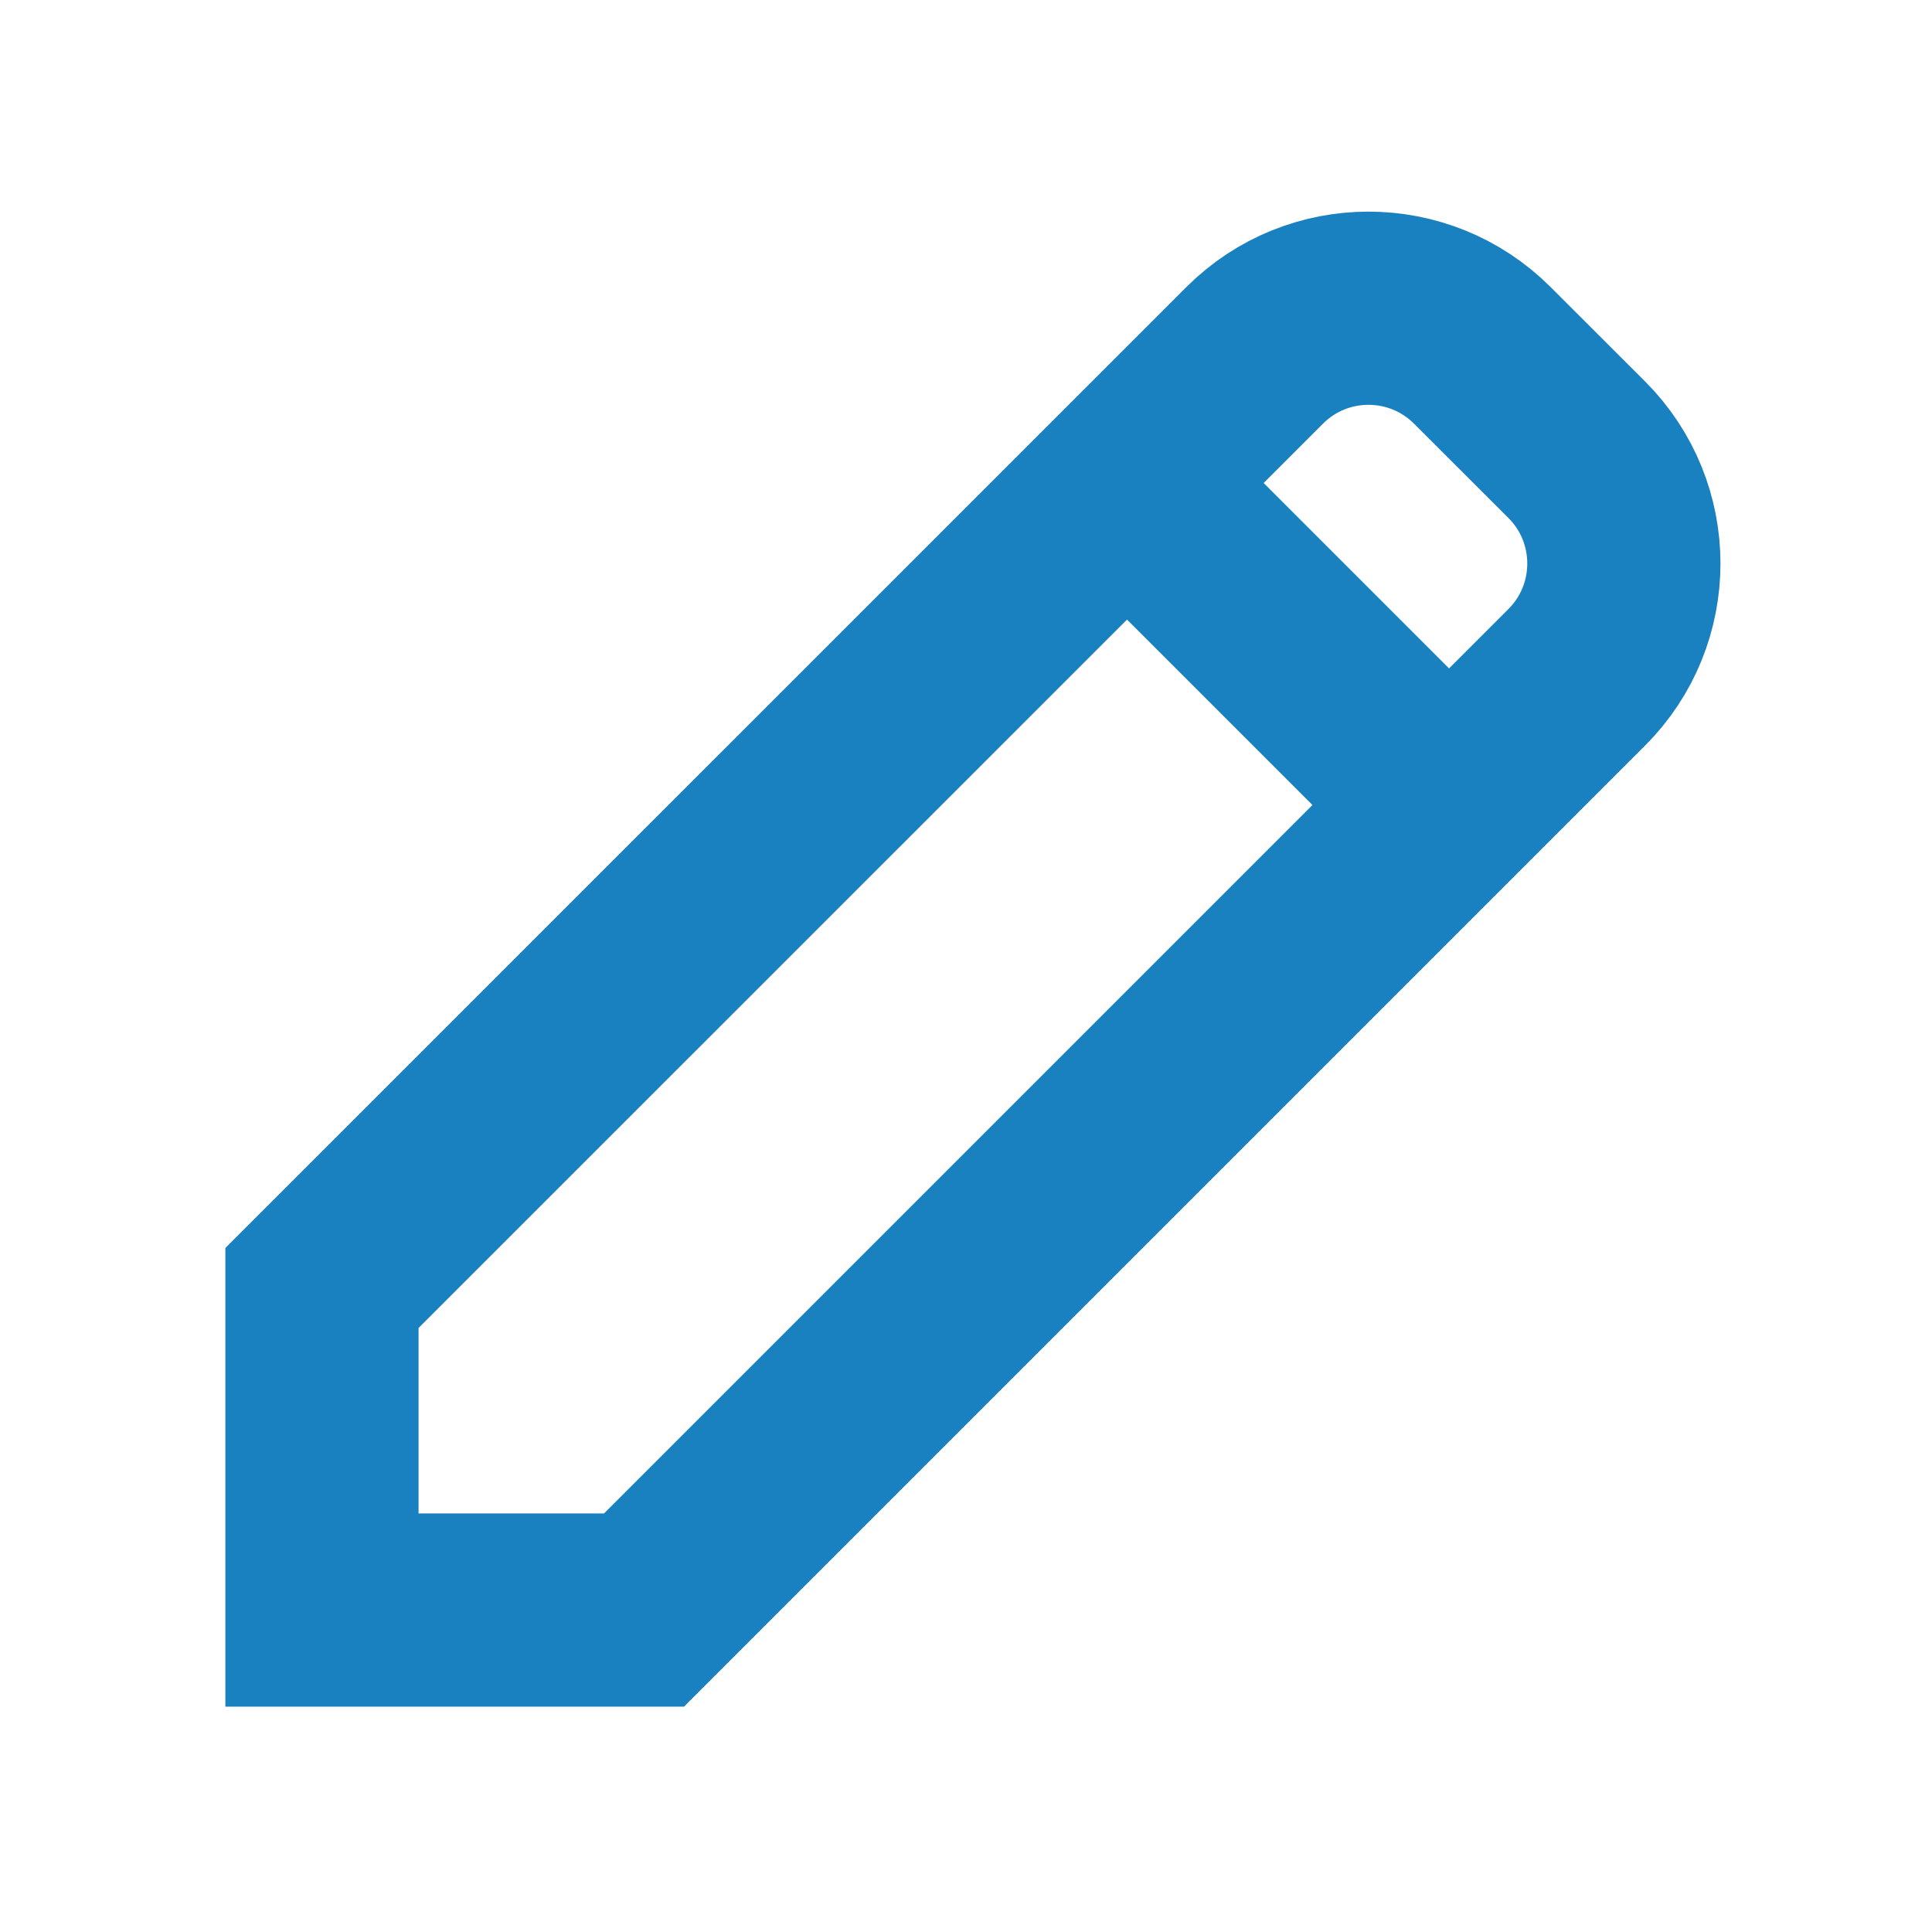
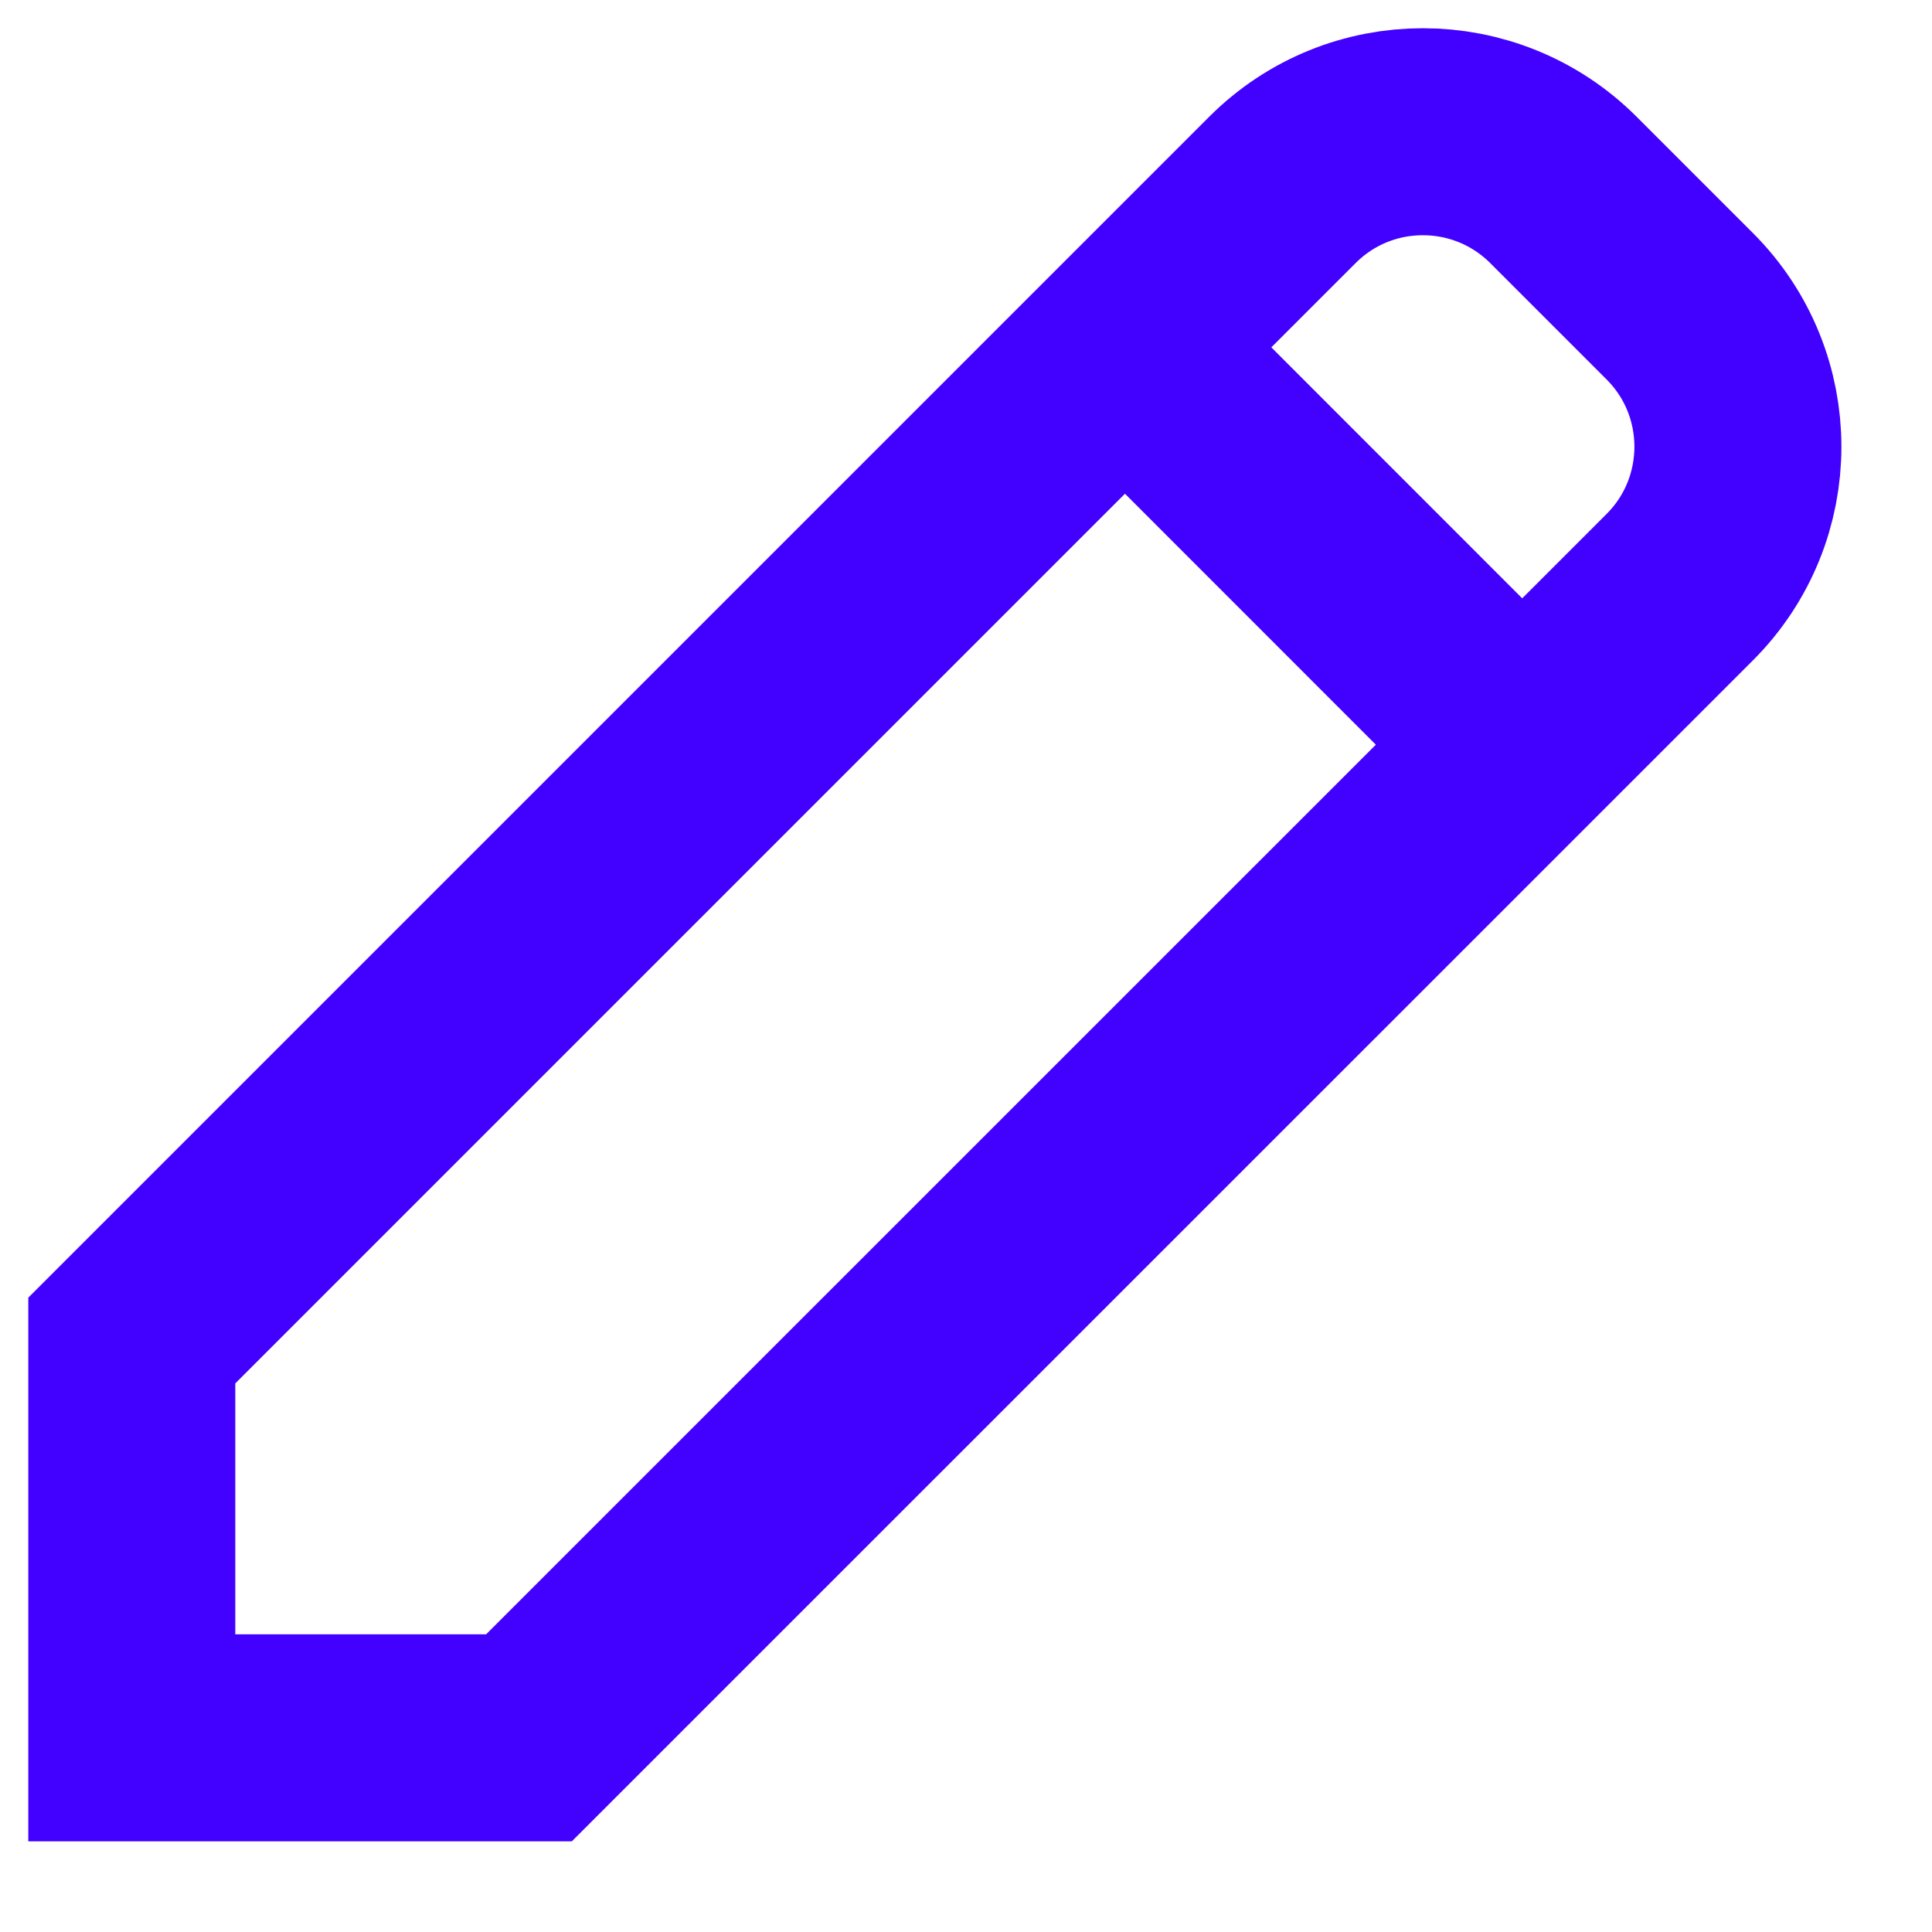
- <svg xmlns="http://www.w3.org/2000/svg" width="20" height="20" viewBox="0 0 20 20" fill="none">
-   <path d="M11.667 5L15 8.333M15.345 3.679L16.322 4.655C16.973 5.306 16.973 6.361 16.322 7.012L6.667 16.667H3.333V13.333L12.988 3.679C13.639 3.028 14.694 3.028 15.345 3.679Z" stroke="#1A81C1" stroke-width="2" stroke-linecap="square" />
+ <svg xmlns="http://www.w3.org/2000/svg" width="14" height="14" viewBox="0 0 14 14" fill="none">
+   <path d="M8.152 2.517L11.03 5.396M11.329 1.376L12.172 2.219C12.734 2.781 12.734 3.693 12.172 4.255L3.833 12.593H0.955V9.714L9.293 1.376C9.855 0.814 10.766 0.814 11.329 1.376Z" stroke="#4200FF" stroke-width="1.5" stroke-linecap="square" />
</svg>
